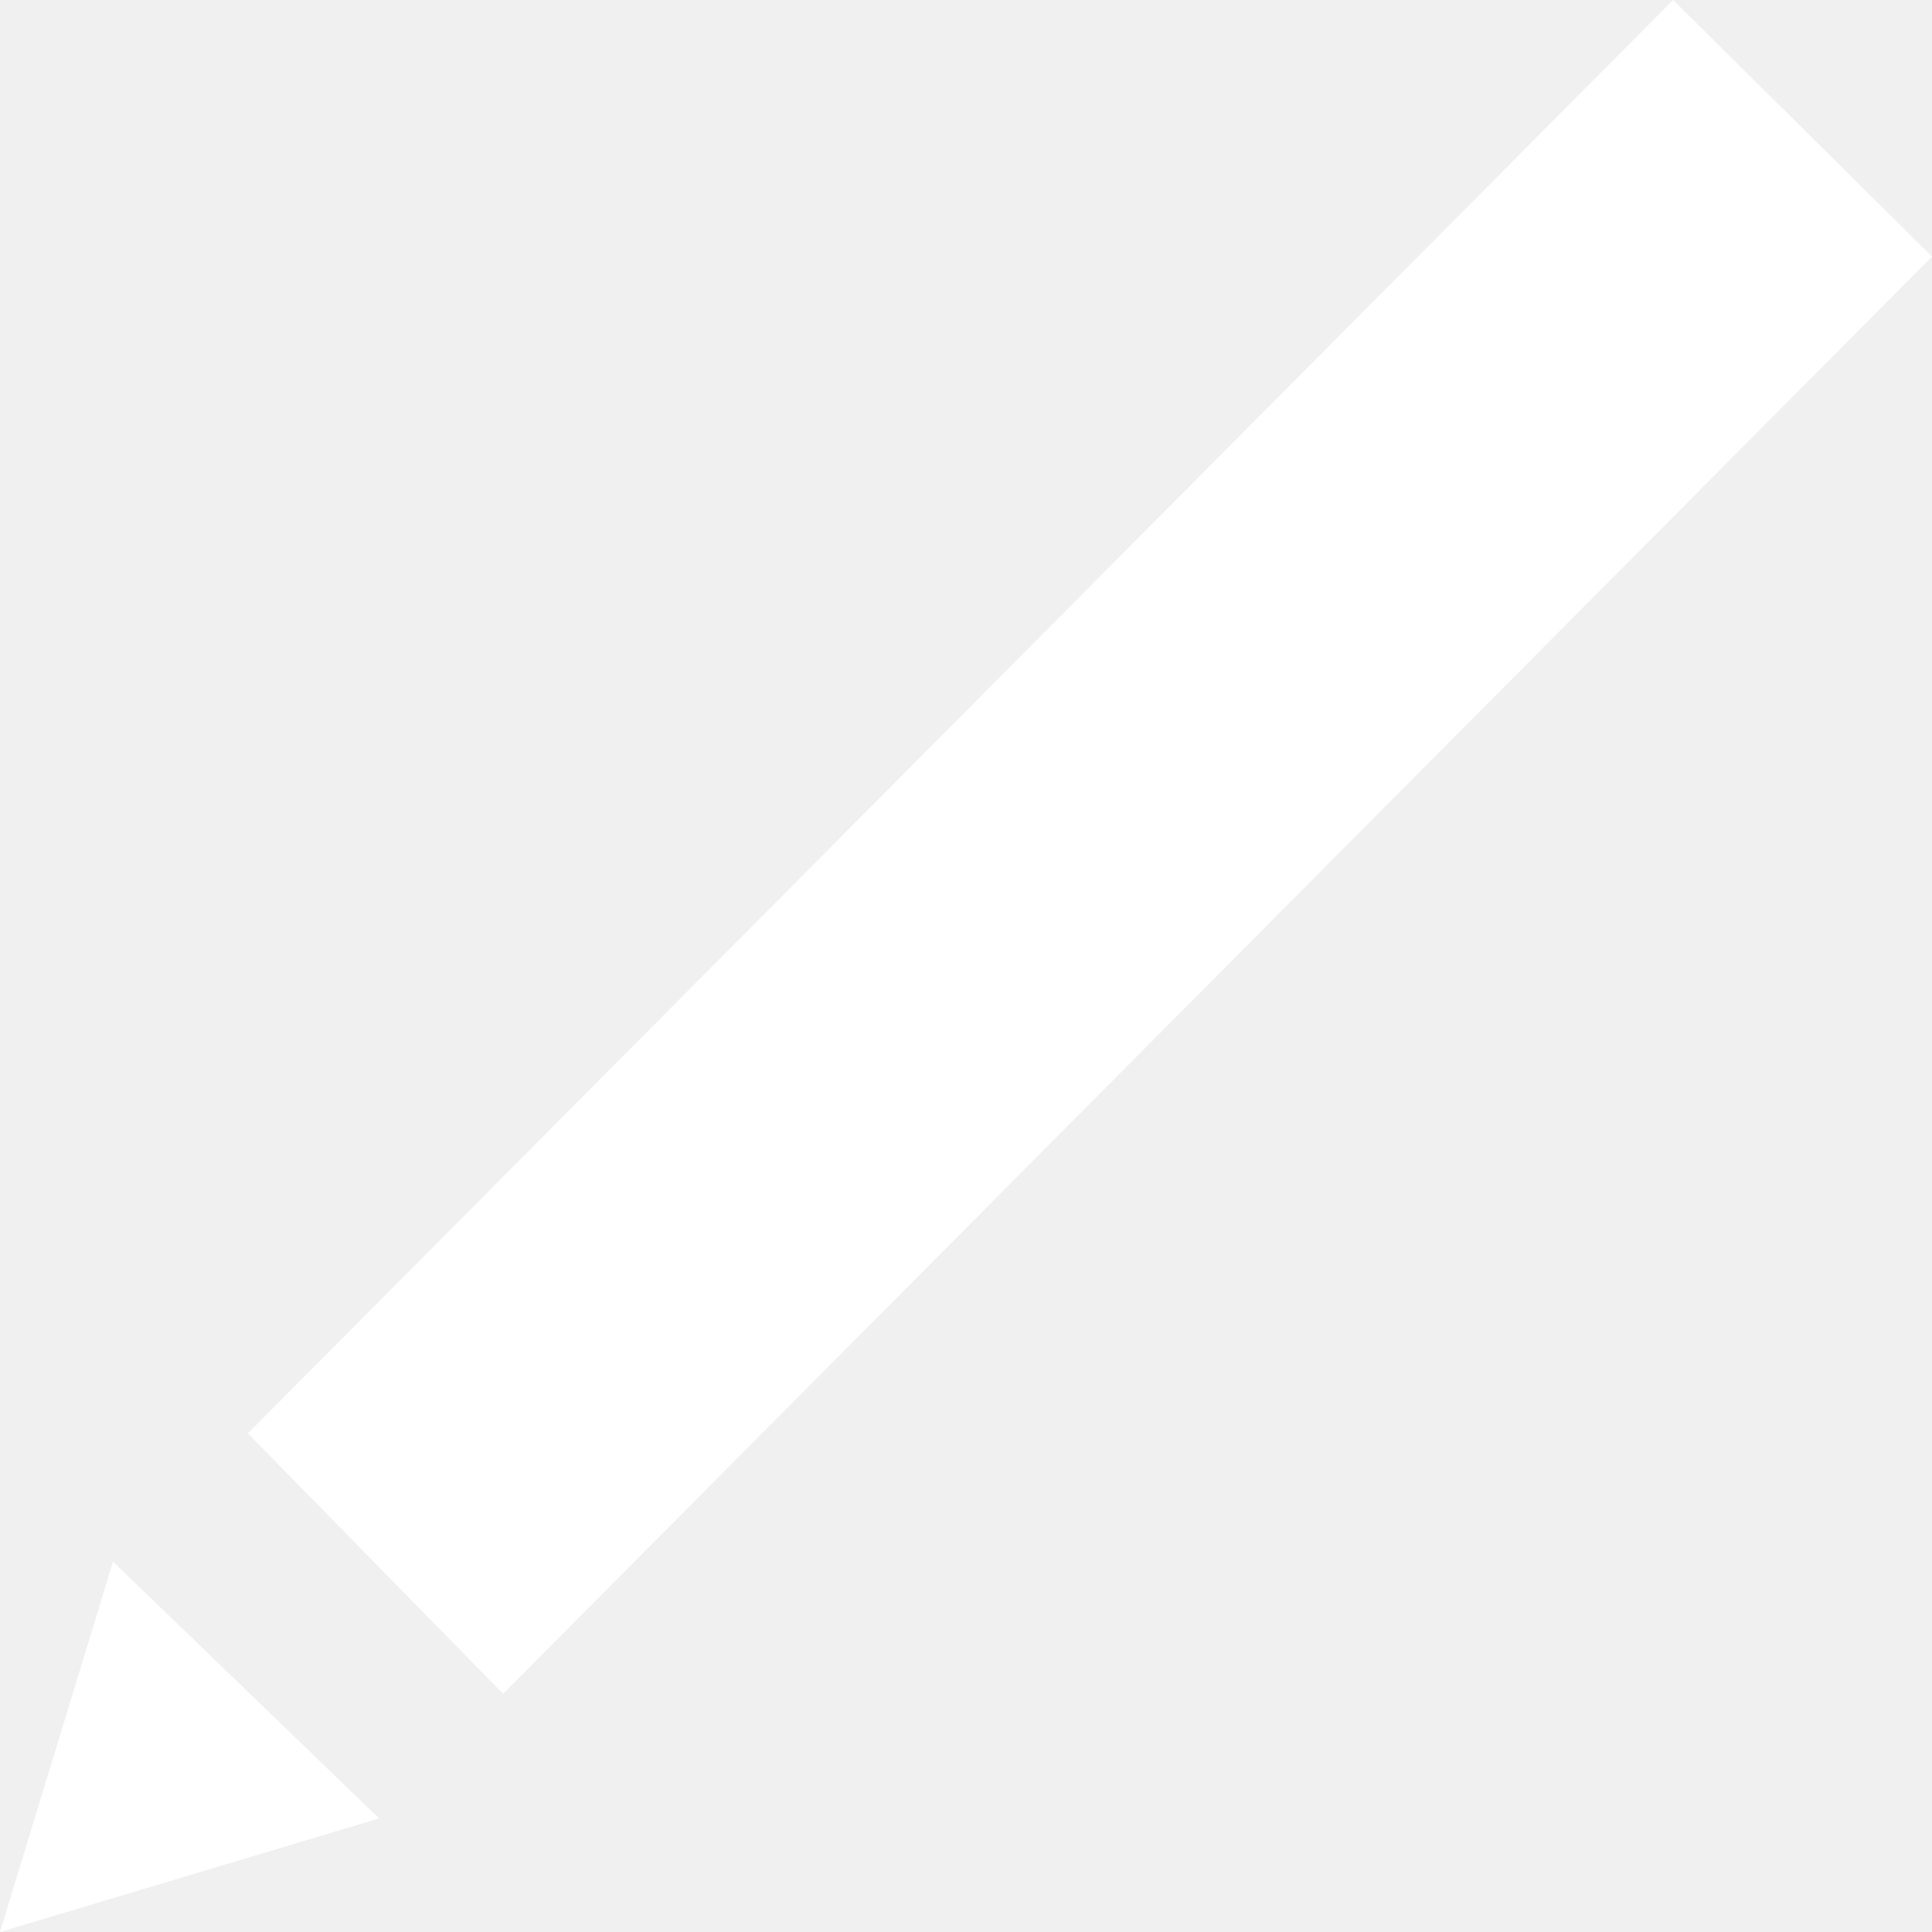
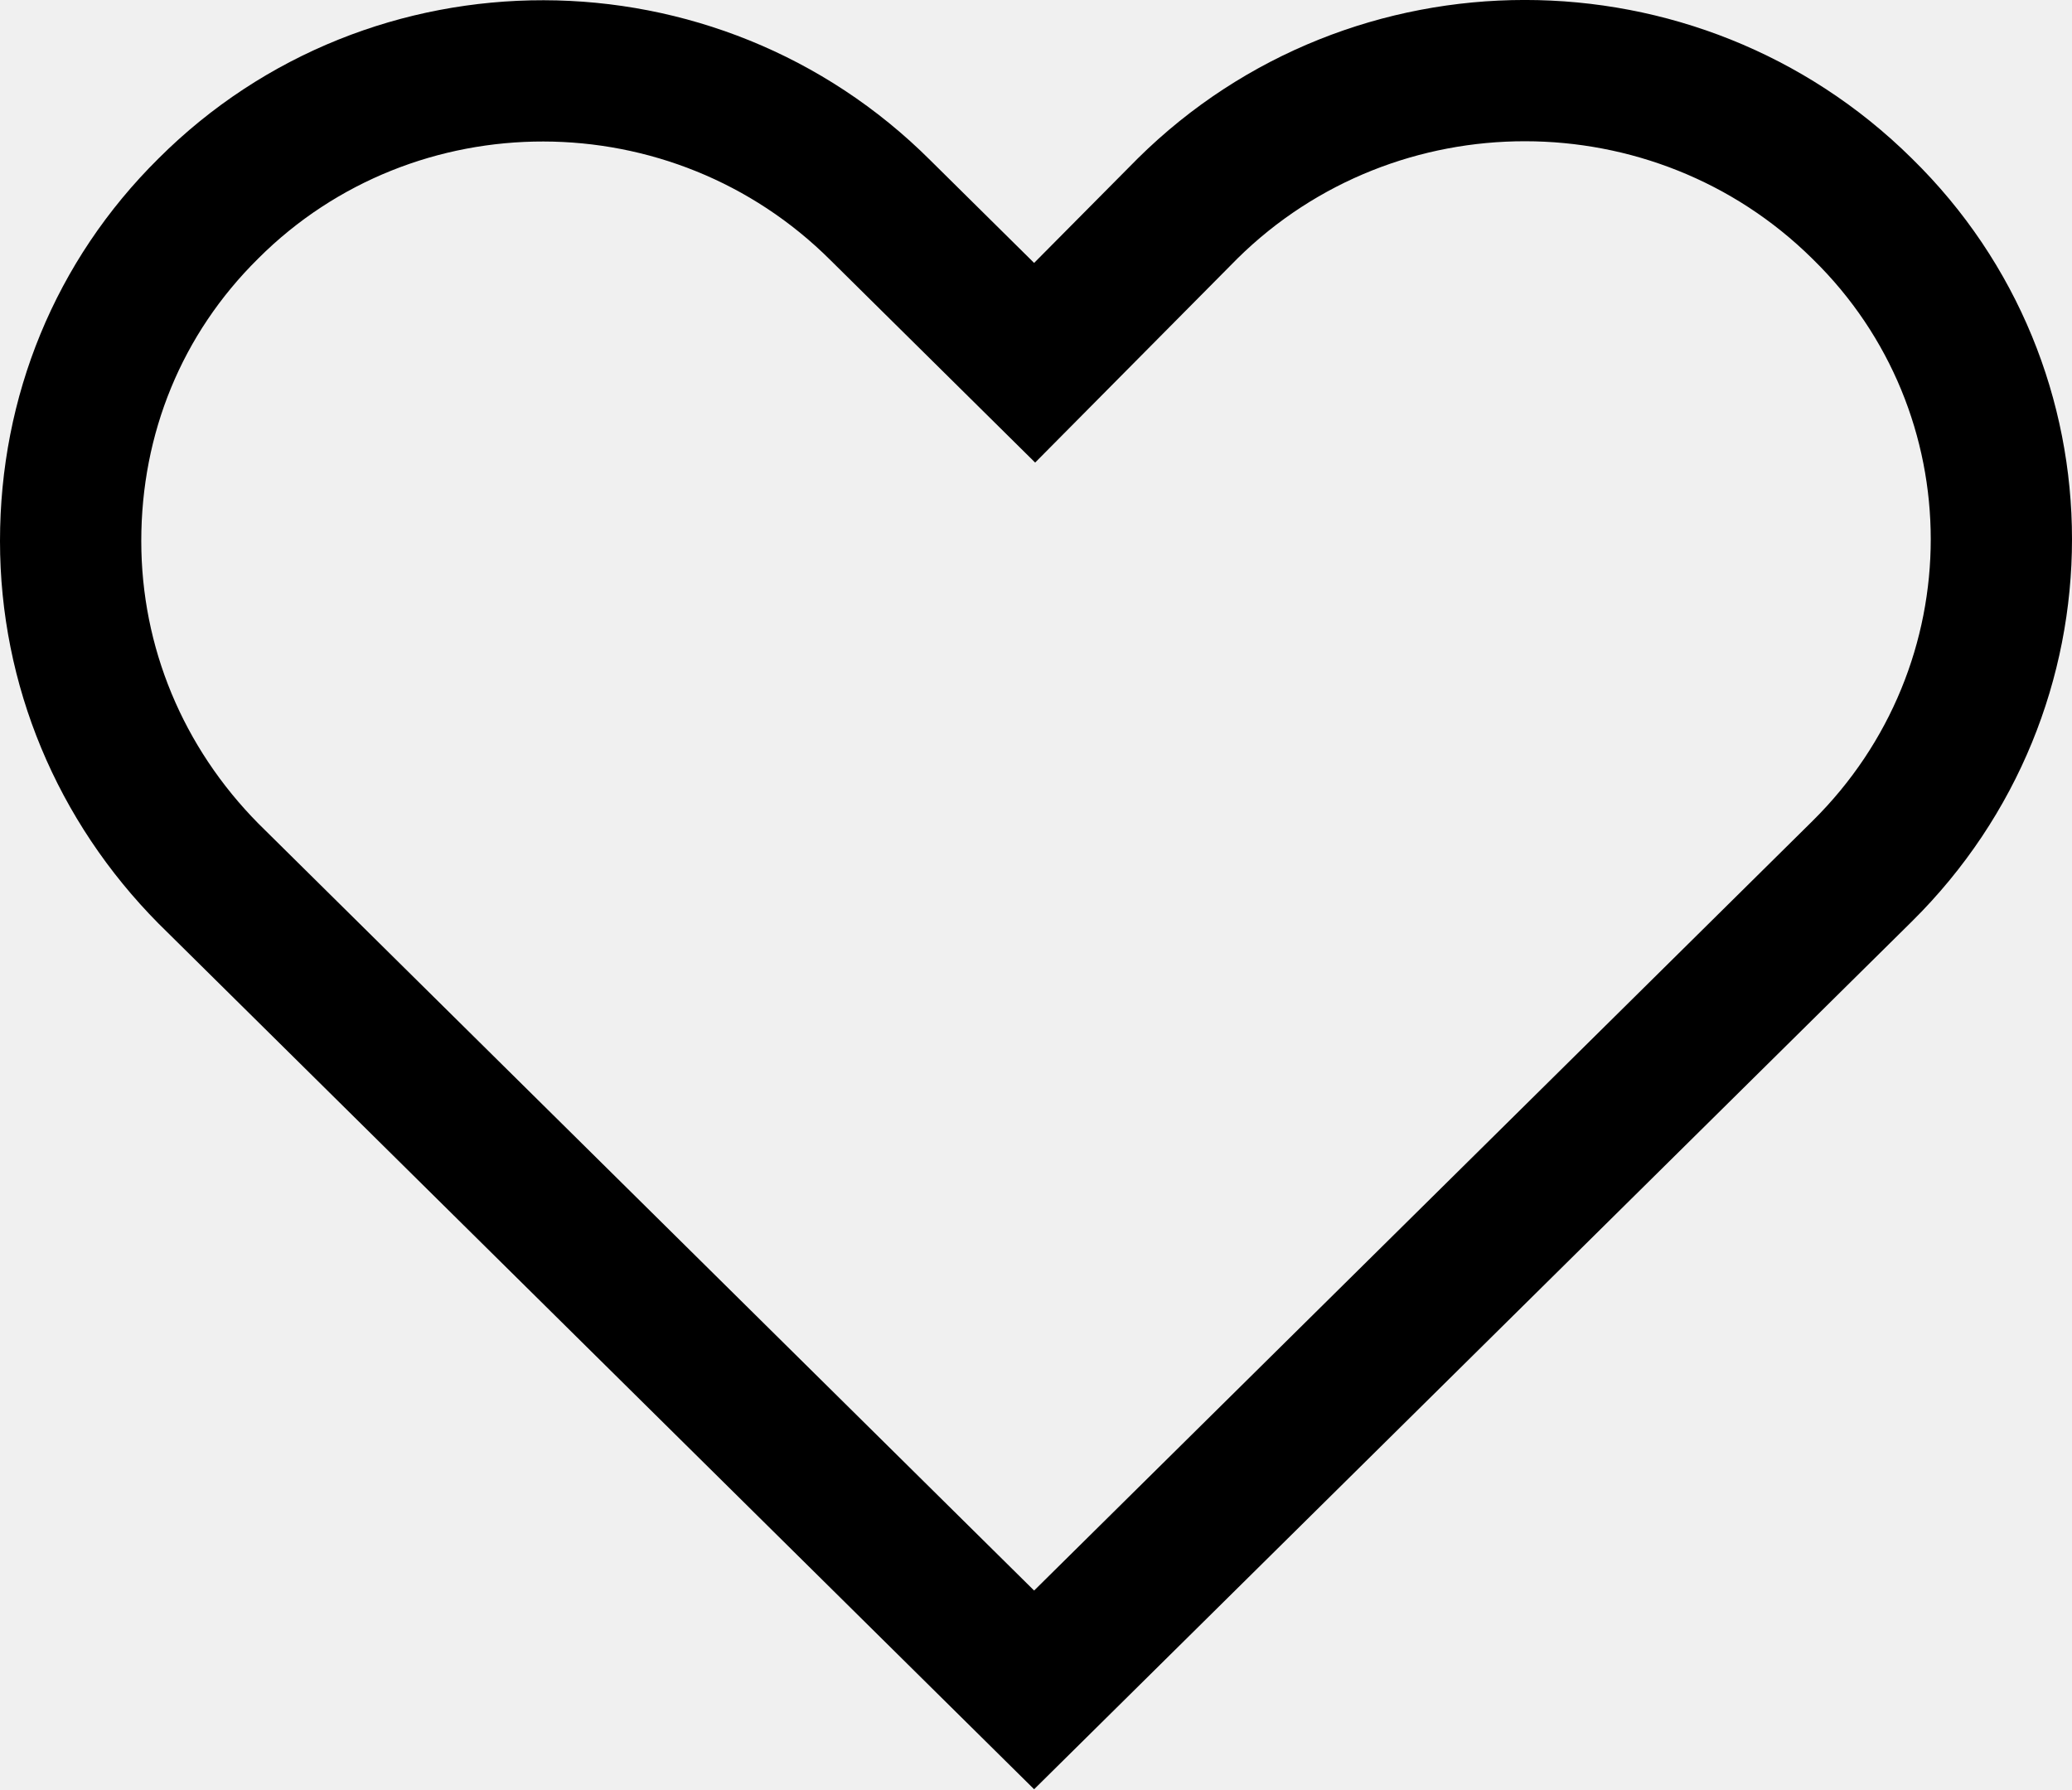
- <svg xmlns="http://www.w3.org/2000/svg" width="10" height="10" viewBox="0 0 10 10" fill="none">
-   <path d="M10 1.328L2.604 8.767L1.283 7.419L8.66 0L10 1.328ZM0 10L1.962 9.412L0.585 8.083L0 10Z" fill="white" />
+ <svg xmlns="http://www.w3.org/2000/svg" width="22" height="19" viewBox="0 0 22 19" fill="none">
+   <path fill-rule="evenodd" clip-rule="evenodd" d="M19.244 2.748C17.562 1.085 14.824 1.084 13.14 2.744L10.991 4.912L8.82 2.765C7.134 1.082 4.4 1.089 2.744 2.743L2.739 2.748C1.931 3.547 1.5 4.603 1.5 5.745C1.5 6.871 1.942 7.935 2.745 8.747L10.98 16.89L19.244 8.719C20.922 7.061 20.914 4.383 19.25 2.754L19.244 2.748ZM10.98 19L1.684 9.808C0.606 8.72 0 7.277 0 5.745C0 4.213 0.584 2.77 1.684 1.682C3.93 -0.561 7.612 -0.561 9.88 1.704L10.98 2.792L12.081 1.682C14.349 -0.561 18.031 -0.561 20.299 1.682C22.567 3.902 22.567 7.543 20.299 9.786L10.98 19Z" fill="#000" />
</svg>
